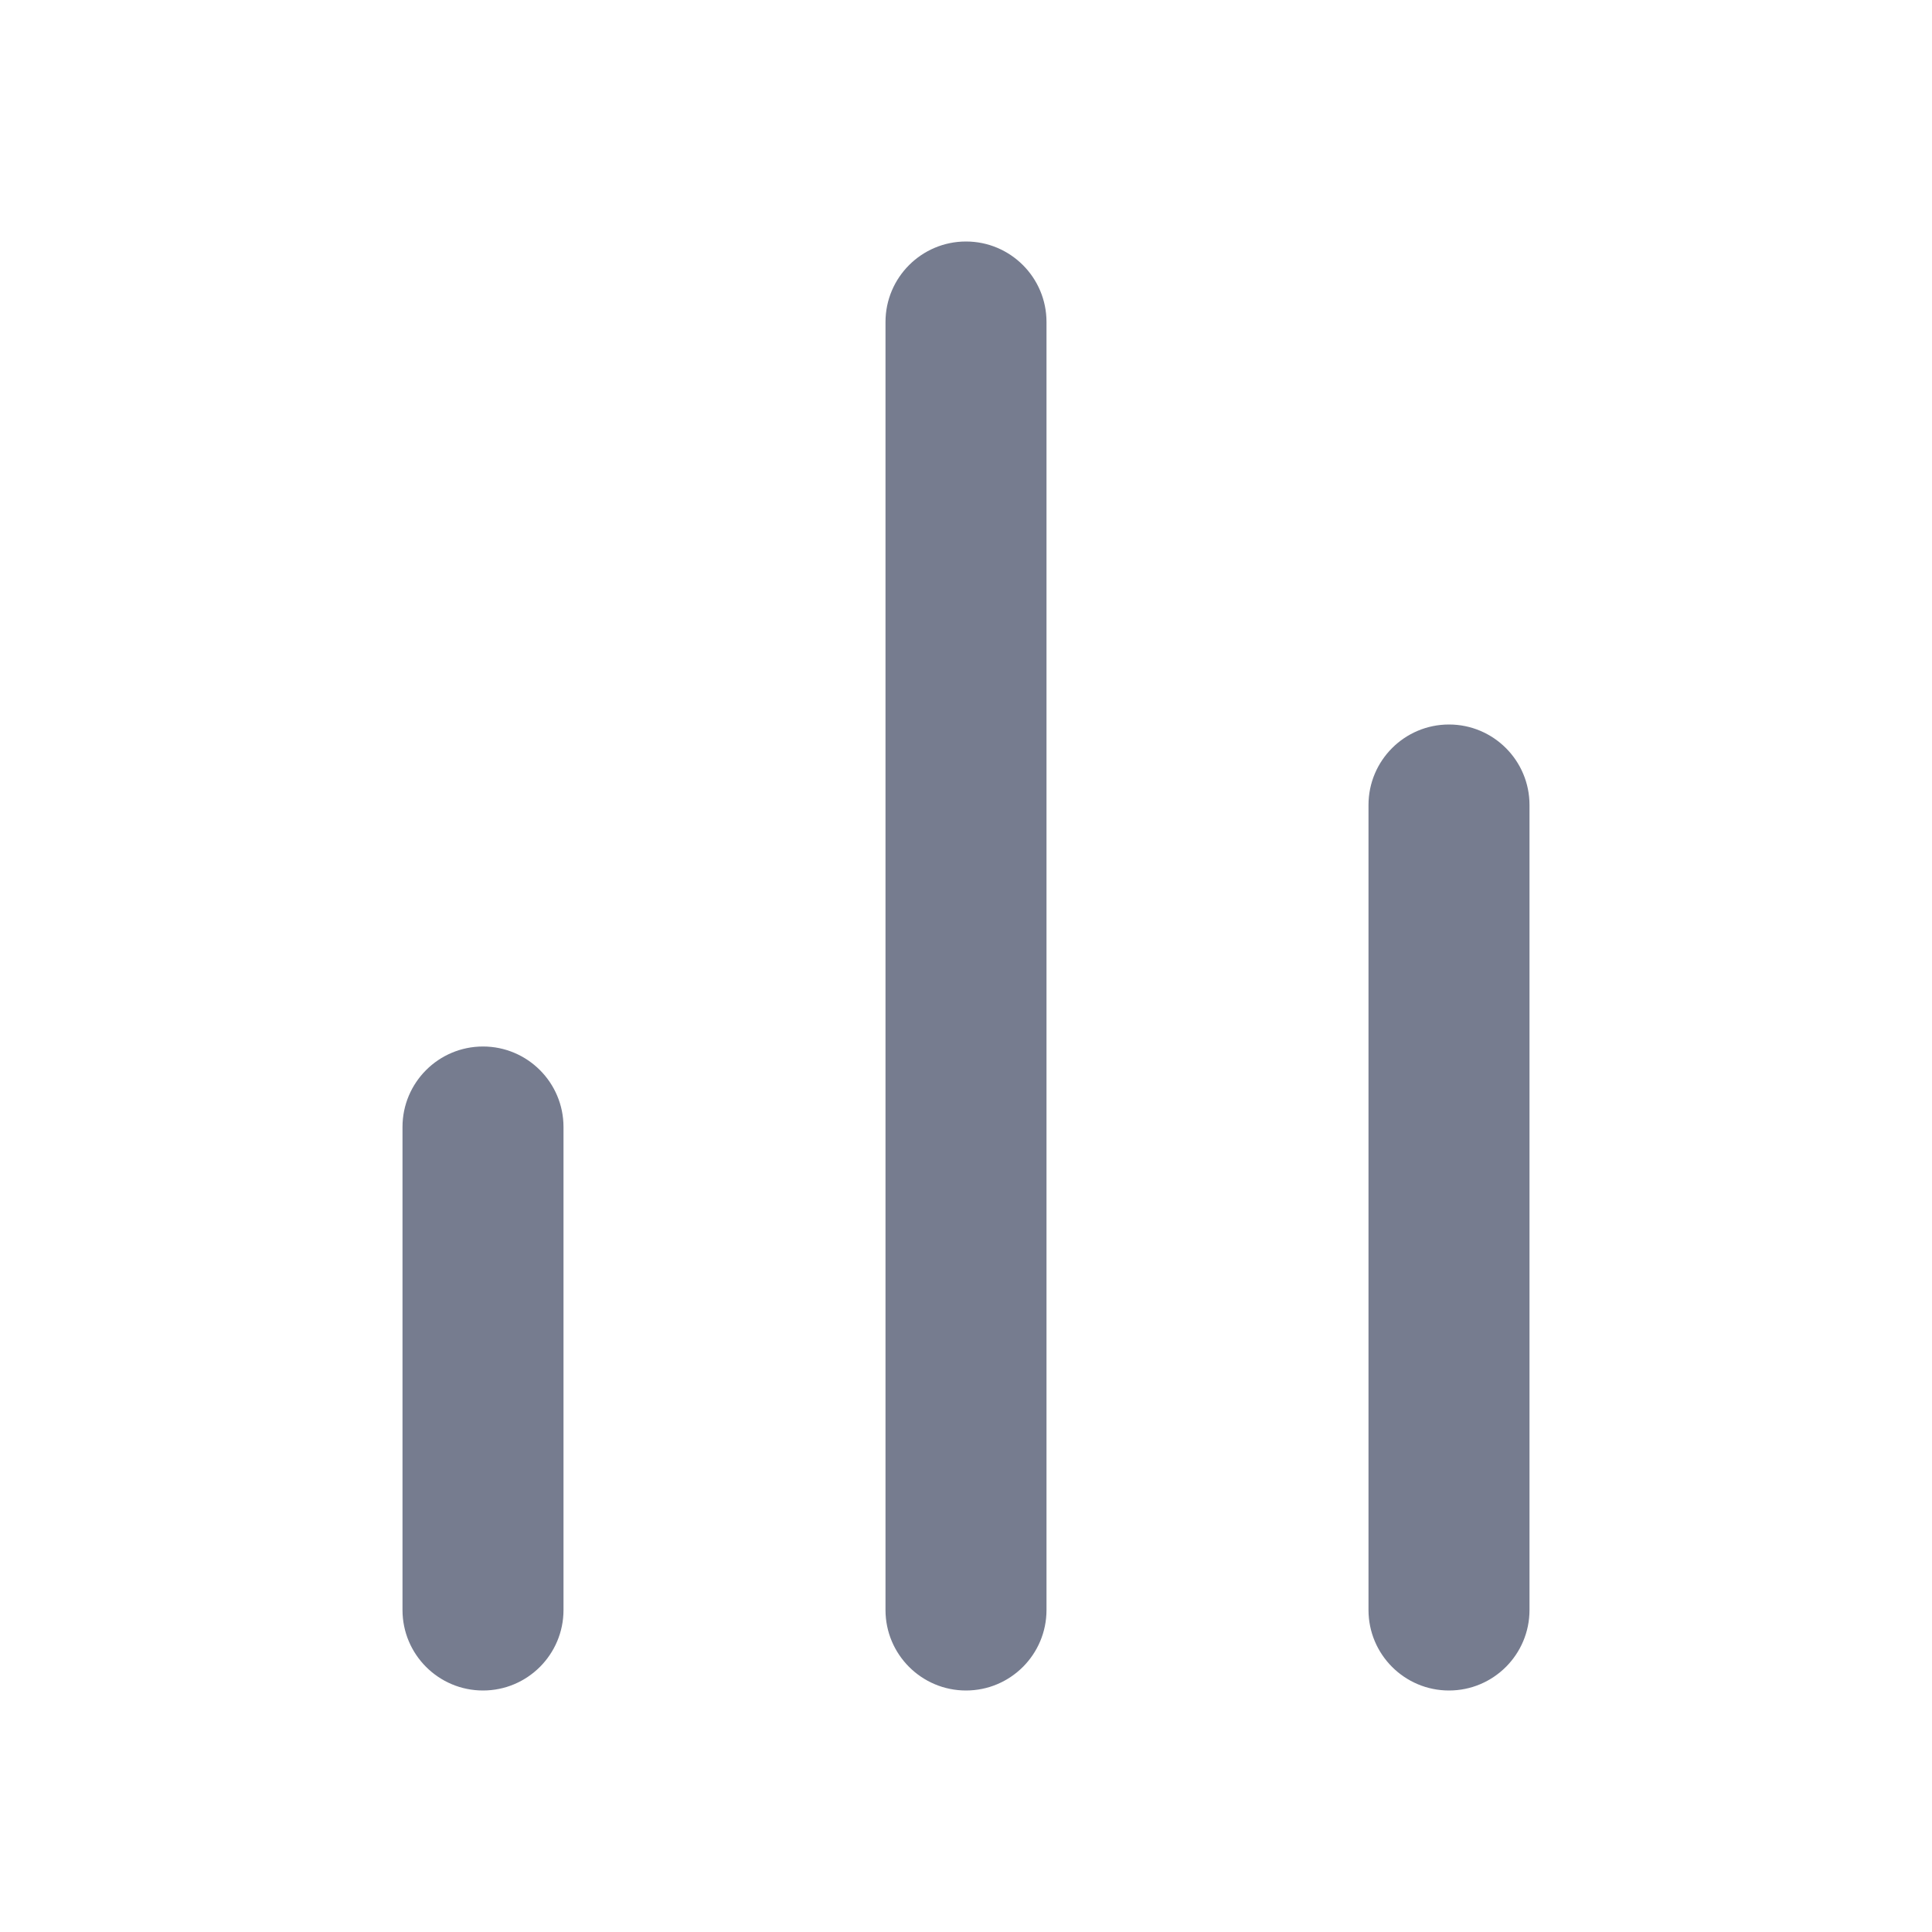
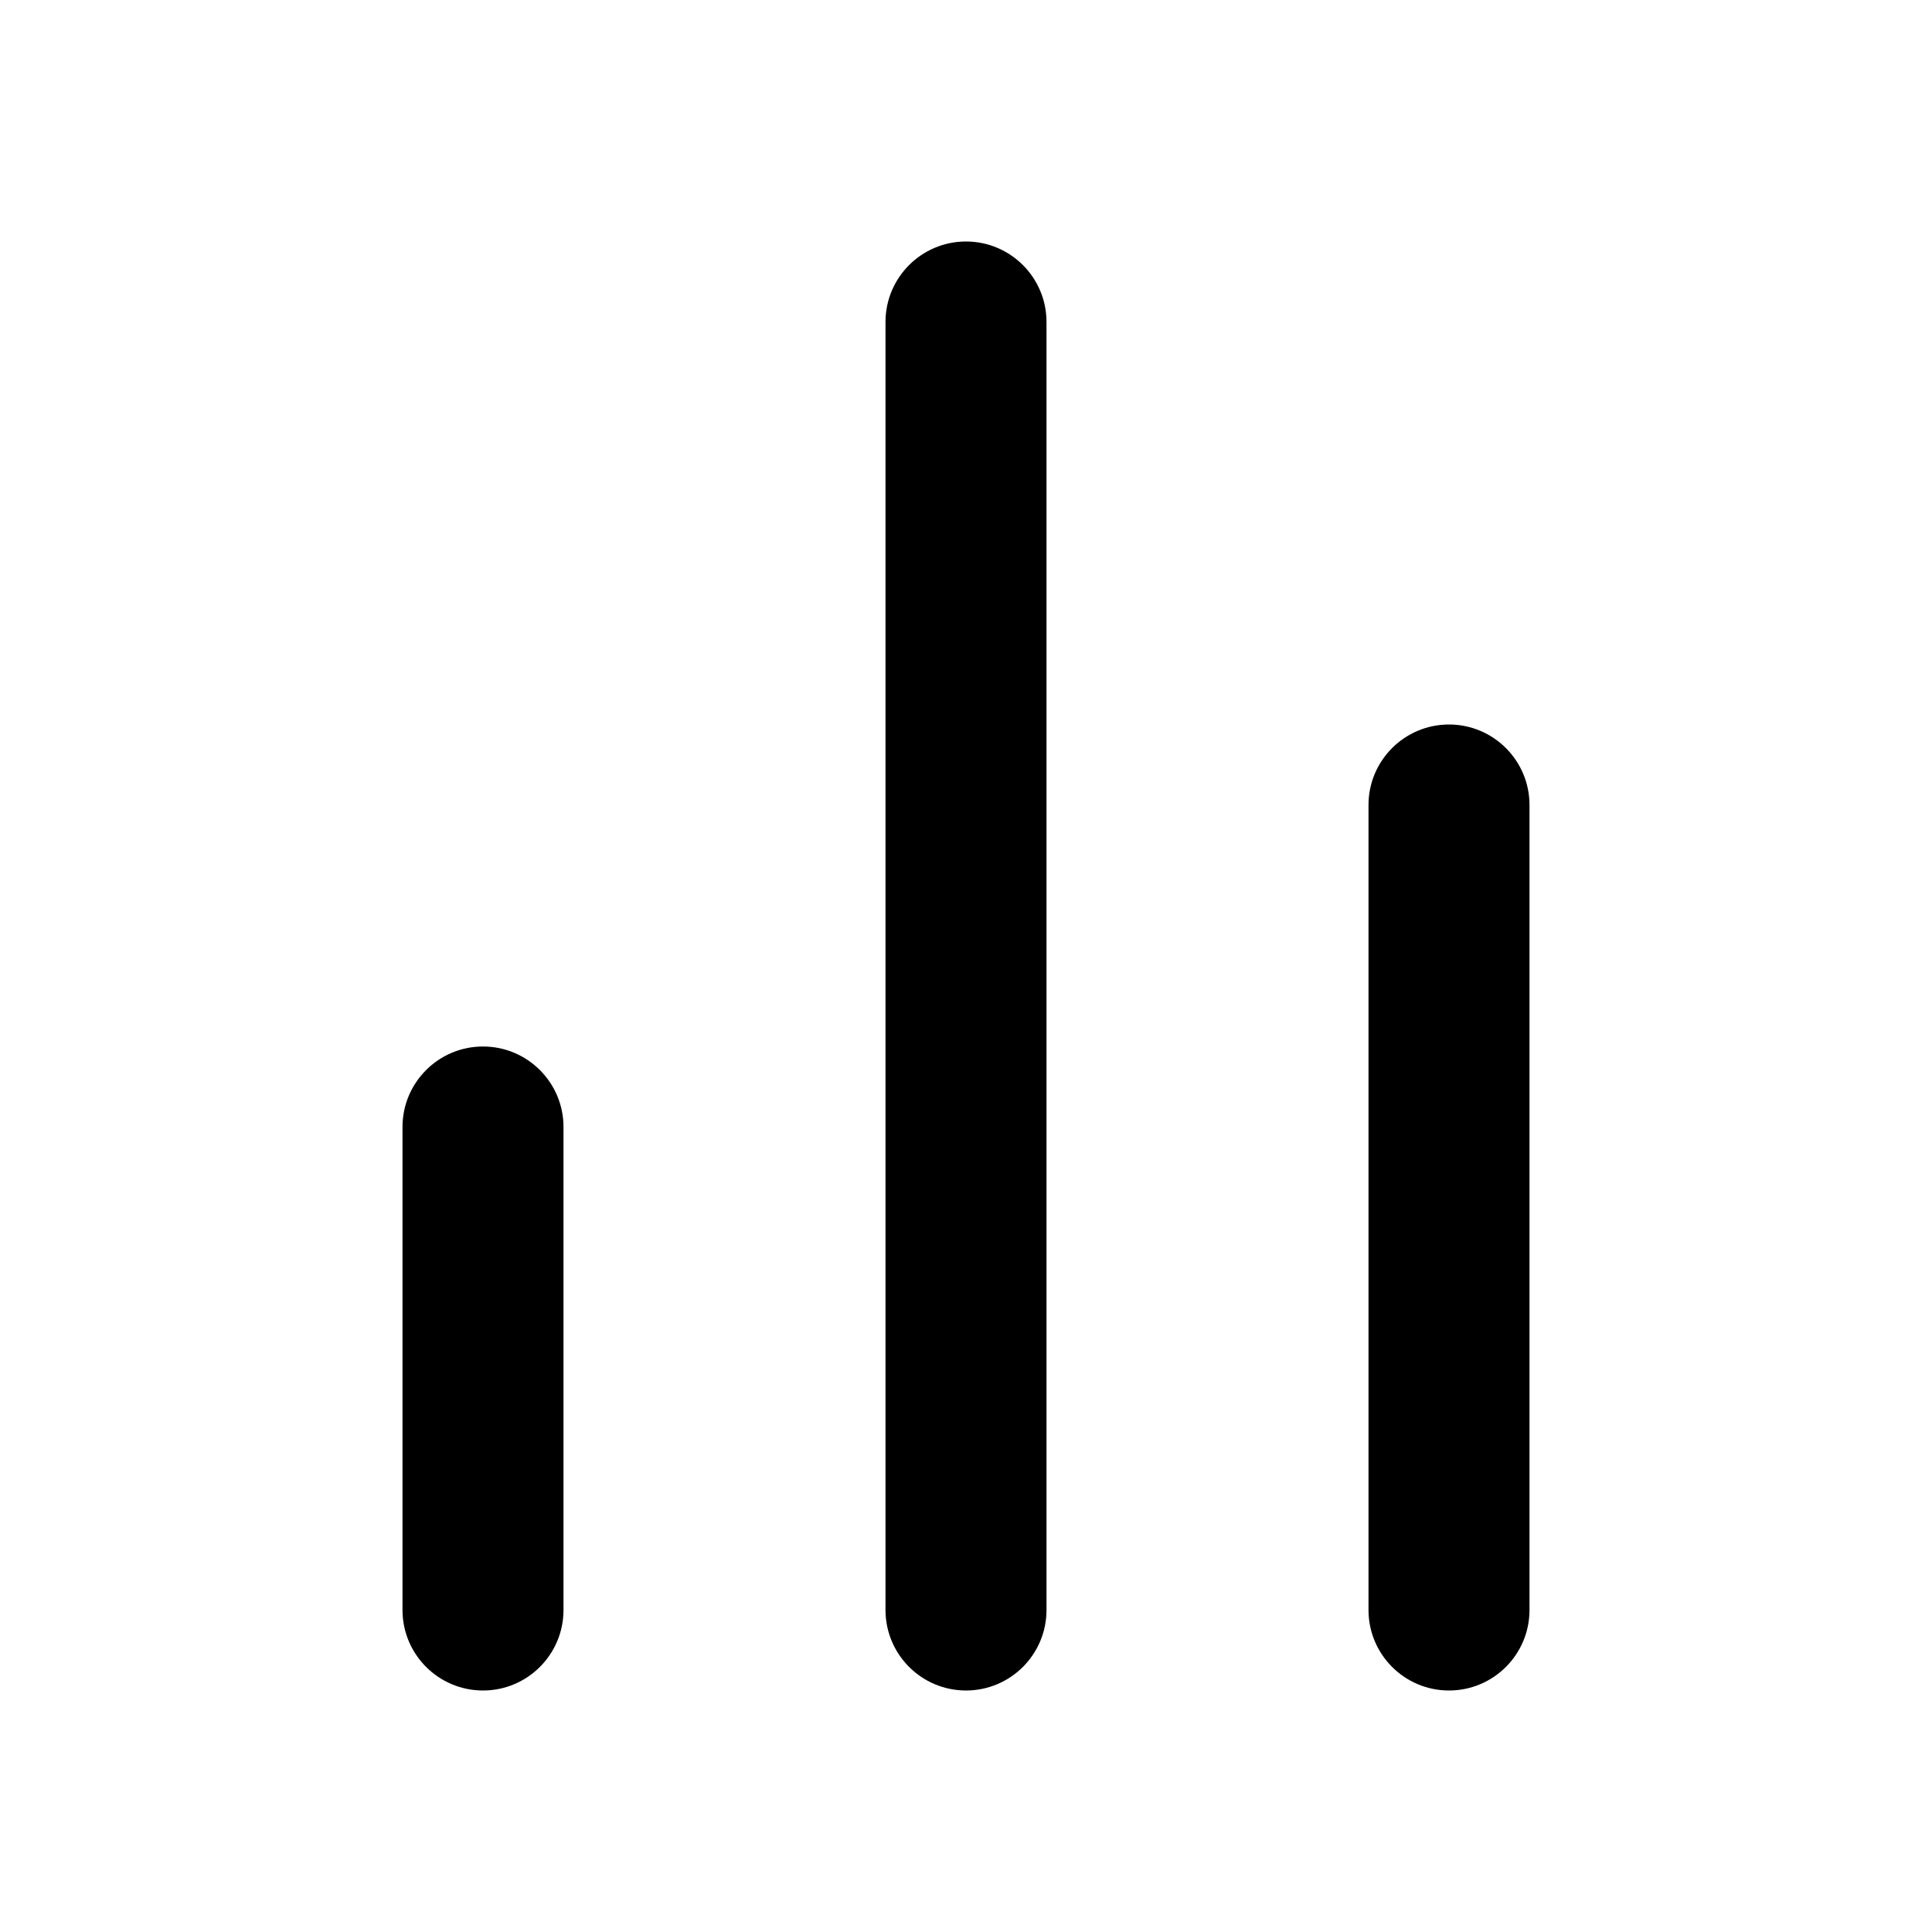
<svg xmlns="http://www.w3.org/2000/svg" width="18" height="18" viewBox="0 0 18 18" fill="none">
-   <path fill-rule="evenodd" clip-rule="evenodd" d="M9 2.25C9.414 2.25 9.75 2.586 9.75 3V15C9.75 15.414 9.414 15.75 9 15.75C8.586 15.75 8.25 15.414 8.25 15V3C8.25 2.586 8.586 2.25 9 2.25ZM13.5 6.75C13.914 6.75 14.25 7.086 14.25 7.5V15C14.25 15.414 13.914 15.75 13.5 15.75C13.086 15.75 12.75 15.414 12.75 15V7.5C12.75 7.086 13.086 6.75 13.5 6.75ZM5.25 10.5C5.25 10.086 4.914 9.75 4.5 9.75C4.086 9.75 3.75 10.086 3.75 10.5V15C3.75 15.414 4.086 15.75 4.5 15.75C4.914 15.75 5.25 15.414 5.25 15V10.5Z" fill="#767C8F" />
+   <path fill-rule="evenodd" clip-rule="evenodd" d="M9 2.25C9.414 2.25 9.75 2.586 9.75 3V15C9.75 15.414 9.414 15.75 9 15.75C8.586 15.75 8.25 15.414 8.25 15V3C8.25 2.586 8.586 2.25 9 2.25ZM13.5 6.75C13.914 6.75 14.25 7.086 14.25 7.5V15C14.25 15.414 13.914 15.75 13.5 15.75C13.086 15.75 12.75 15.414 12.75 15V7.5C12.75 7.086 13.086 6.75 13.5 6.75ZM5.25 10.5C5.25 10.086 4.914 9.75 4.5 9.75C4.086 9.75 3.75 10.086 3.75 10.5V15C3.75 15.414 4.086 15.75 4.5 15.75C4.914 15.75 5.25 15.414 5.25 15V10.5Z" fill="currentColor" />
</svg>
